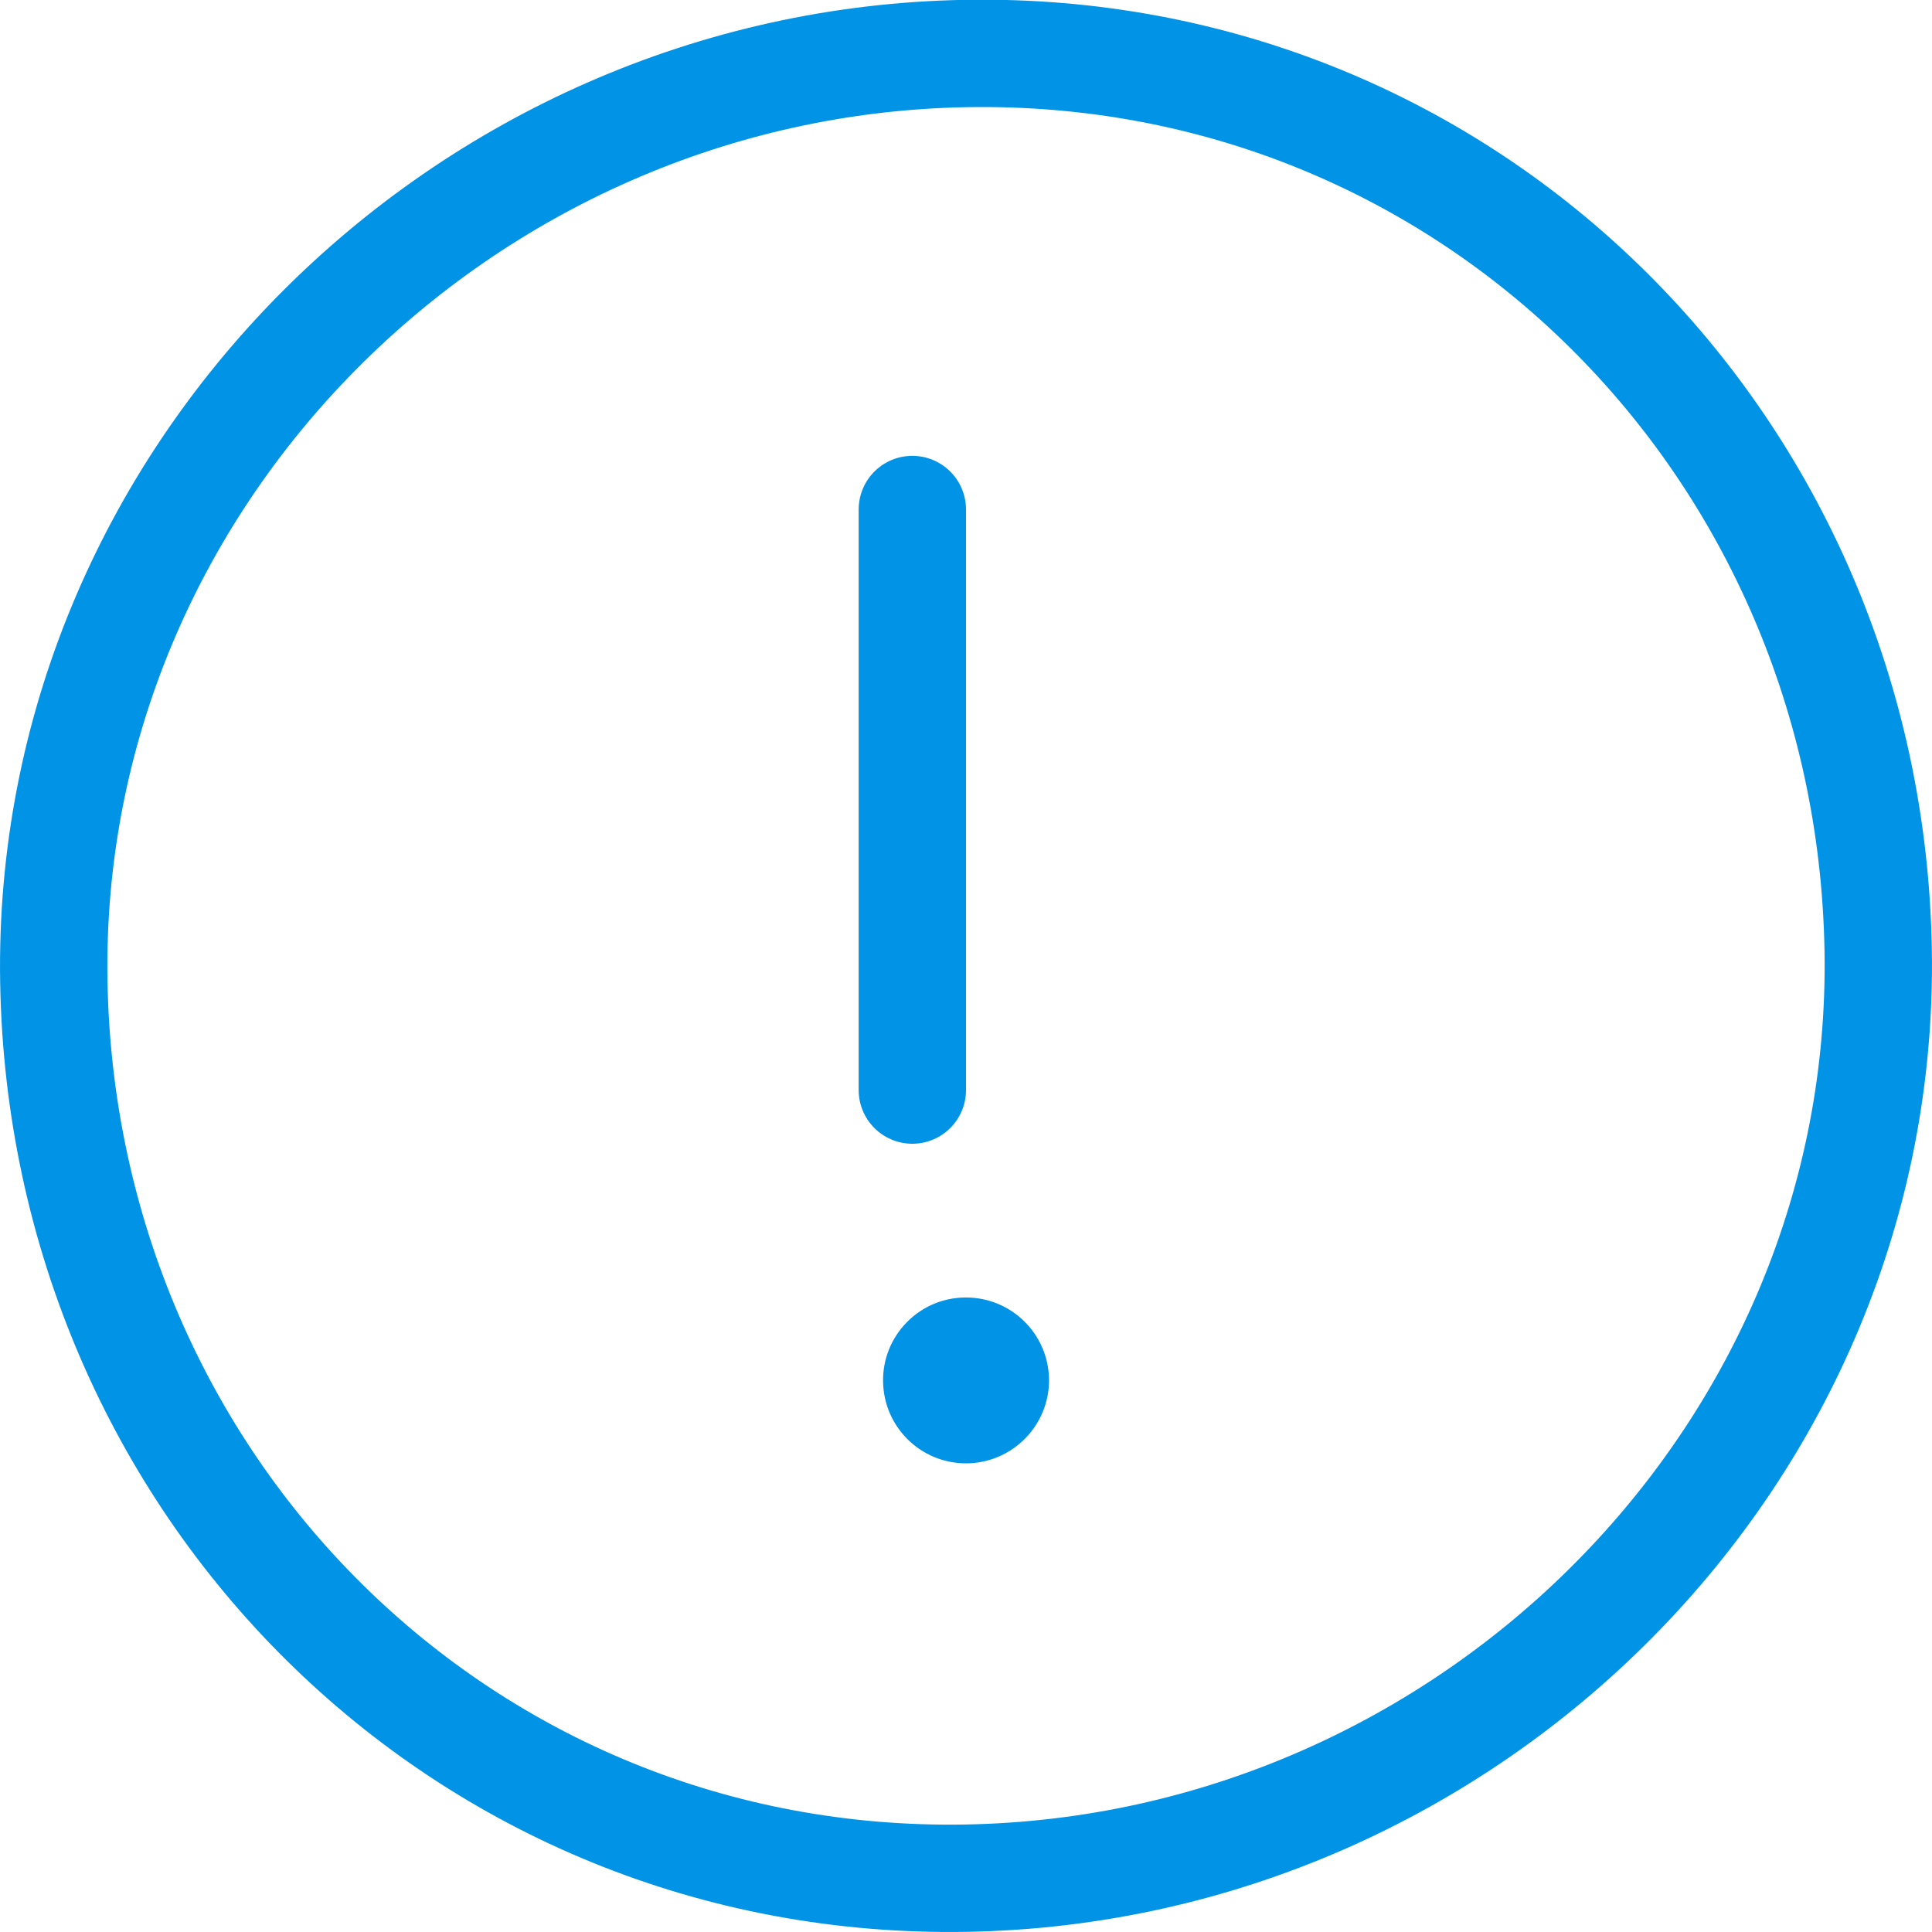
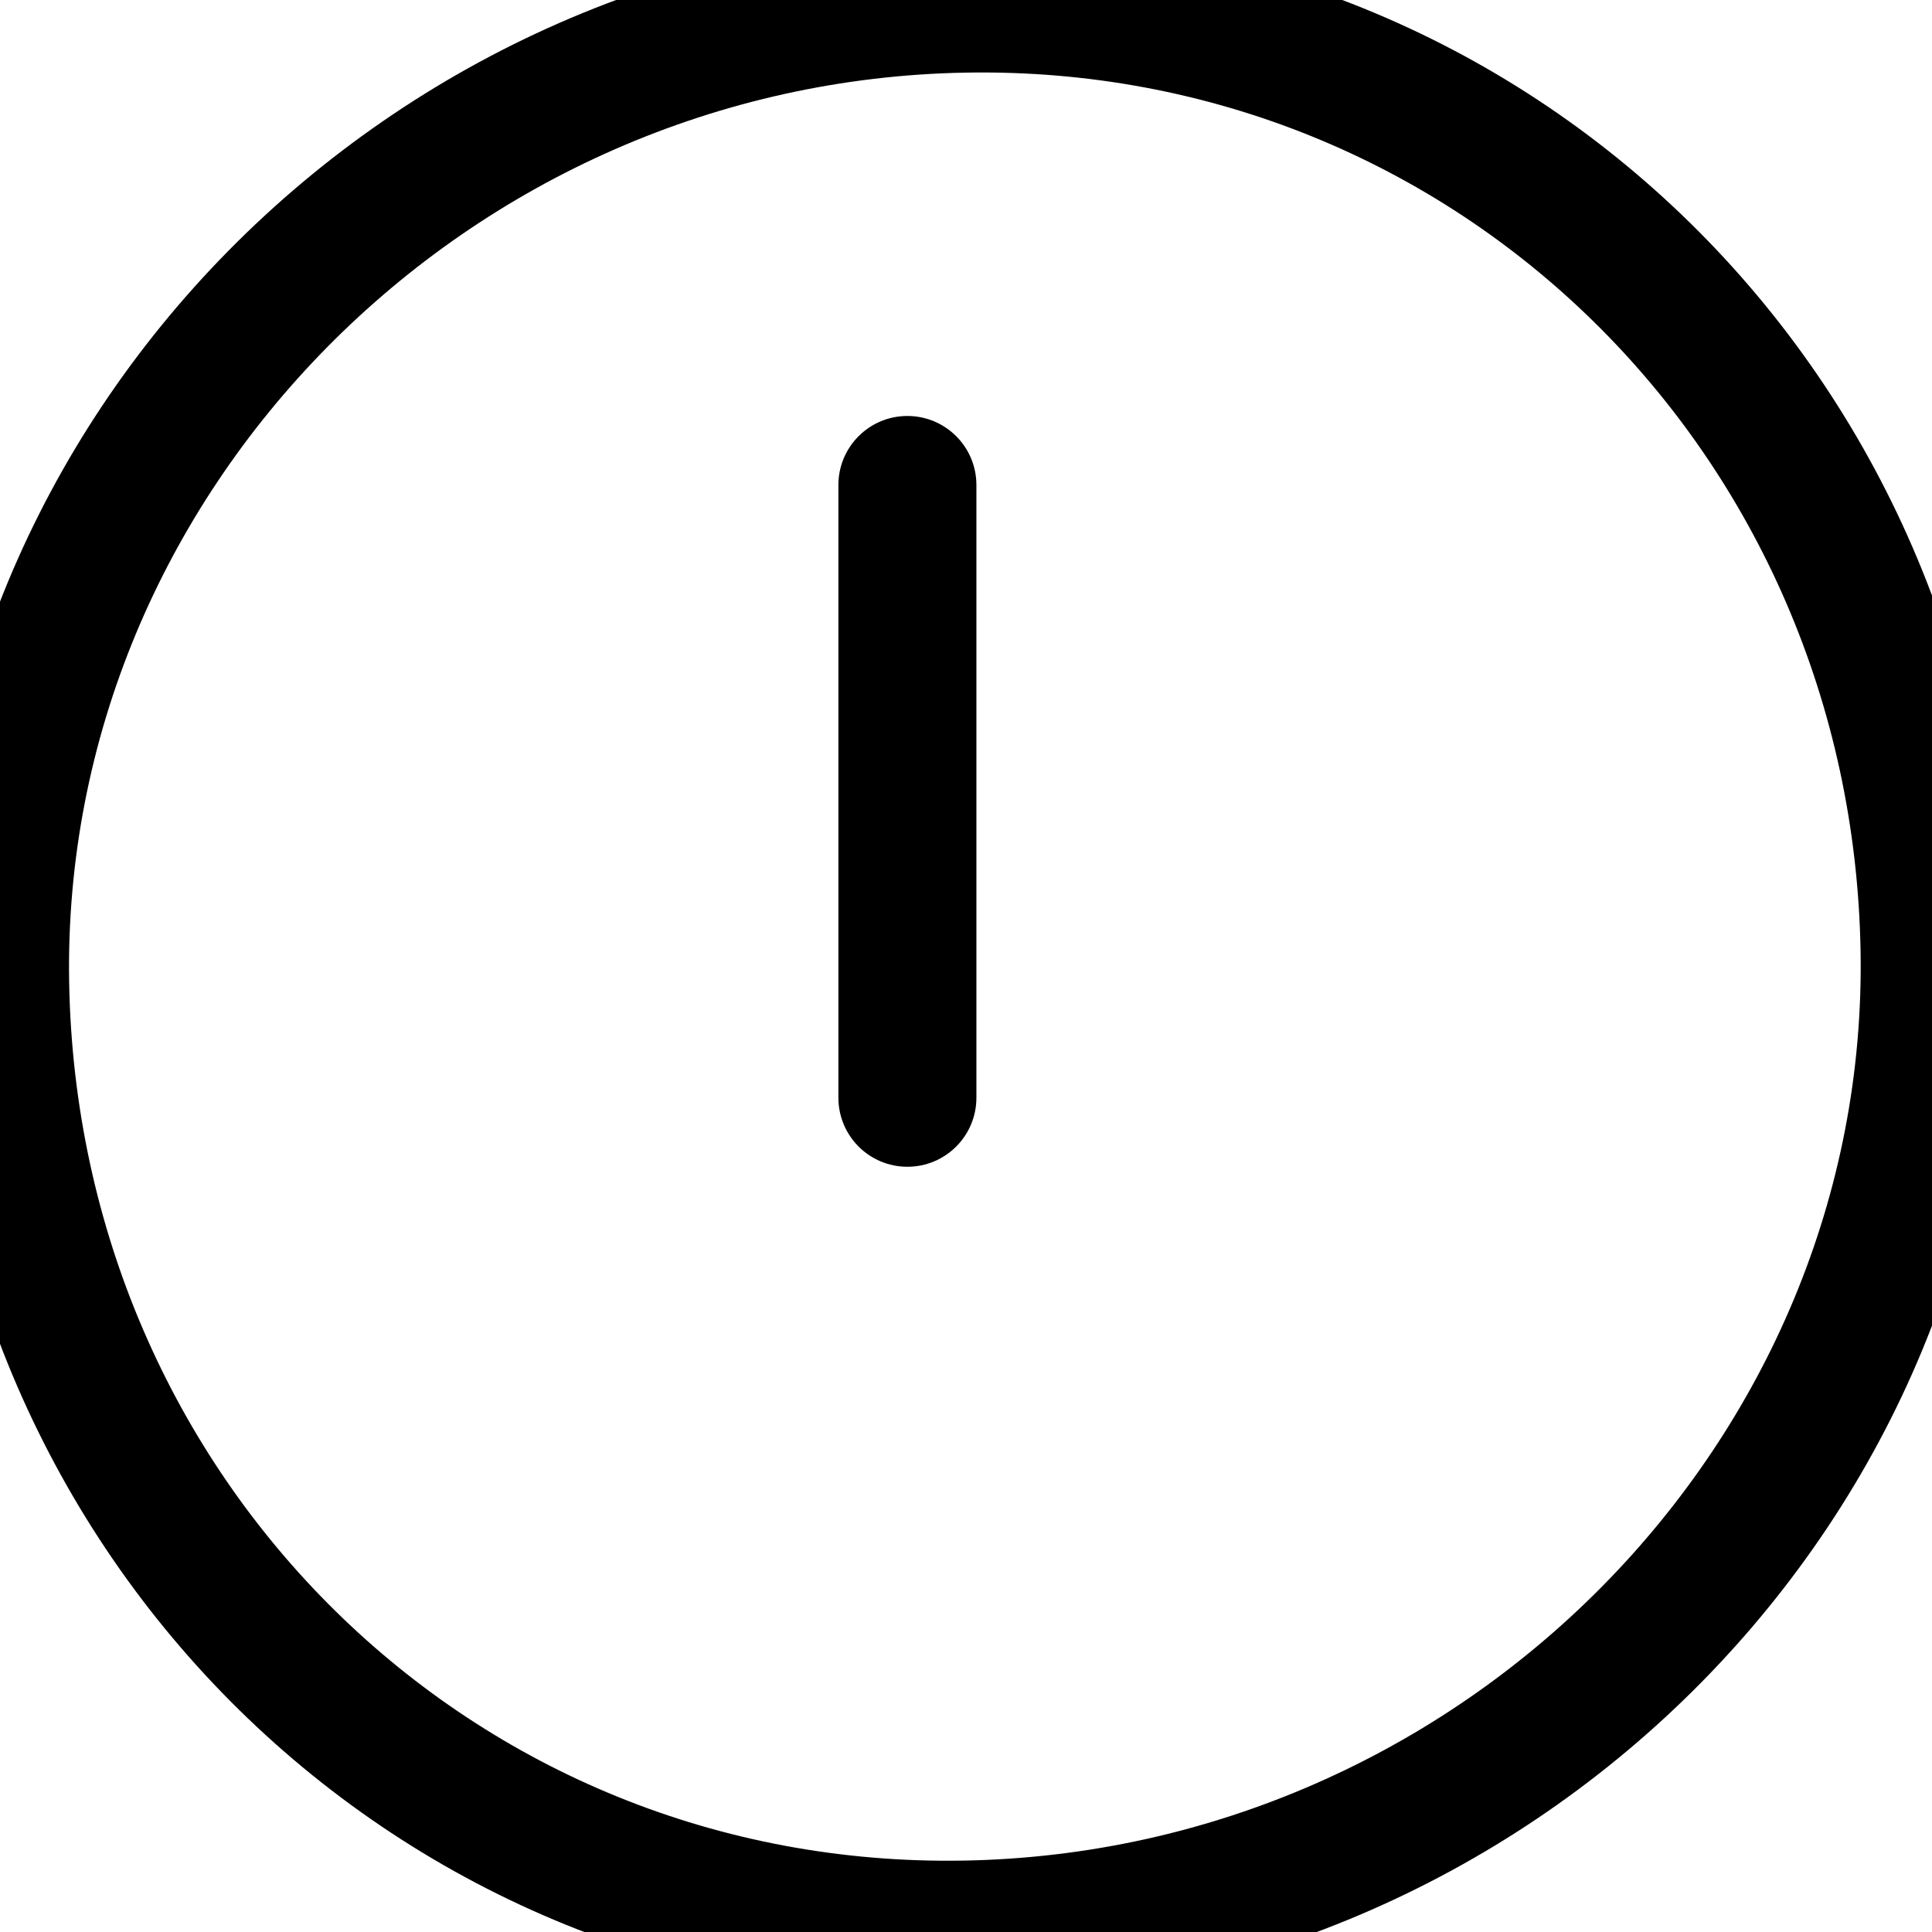
- <svg xmlns="http://www.w3.org/2000/svg" width="36" height="36" viewBox="0 0 36 36">
-   <g fill="none" fill-rule="evenodd">
-     <path d="M34.997 17.7c.163 9.39-7.61 17.134-16.997 17.297-9.387.163-16.835-7.316-16.997-16.704C.84 8.905 8.613 1.16 18 .997 27.388.833 34.834 8.315 34.997 17.7zM17 20.312V9.494" stroke="#0093E6" stroke-width="2" stroke-linecap="round" stroke-linejoin="round" />
-     <path d="M18 24.177h-.027c-.853.013-1.534.718-1.518 1.57.014.846.703 1.52 1.545 1.52h.027c.852-.016 1.533-.72 1.52-1.572-.016-.845-.705-1.518-1.546-1.518" fill="#0093E6" />
+ <svg xmlns="http://www.w3.org/2000/svg" width="560" height="560" viewBox="0 0 560 560">
+   <g fill="#000" fill-rule="evenodd">
+     <path d="M539.296 275.67c2.473 142.07-115.528 261.13-259.98 263.633-142.374 2.468-256.776-110.49-259.272-254.61C17.56 142.626 135.57 23.55 280.01 21.047c142.378-2.468 256.778 110.506 259.286 254.624zm39.994-.696C576.4 108.964 443.983-21.802 279.317-18.948 113.013-16.065-22.823 121-19.95 285.39c2.875 166.01 135.3 296.762 299.96 293.907 166.312-2.882 302.14-139.93 299.28-304.323z" />
+     <path d="M283.014 318.193v-177.62c0-11.047-8.955-20-20-20-11.046 0-20 8.953-20 20v177.62c0 11.046 8.954 20 20 20 11.045 0 20-8.954 20-20z" />
  </g>
</svg>
